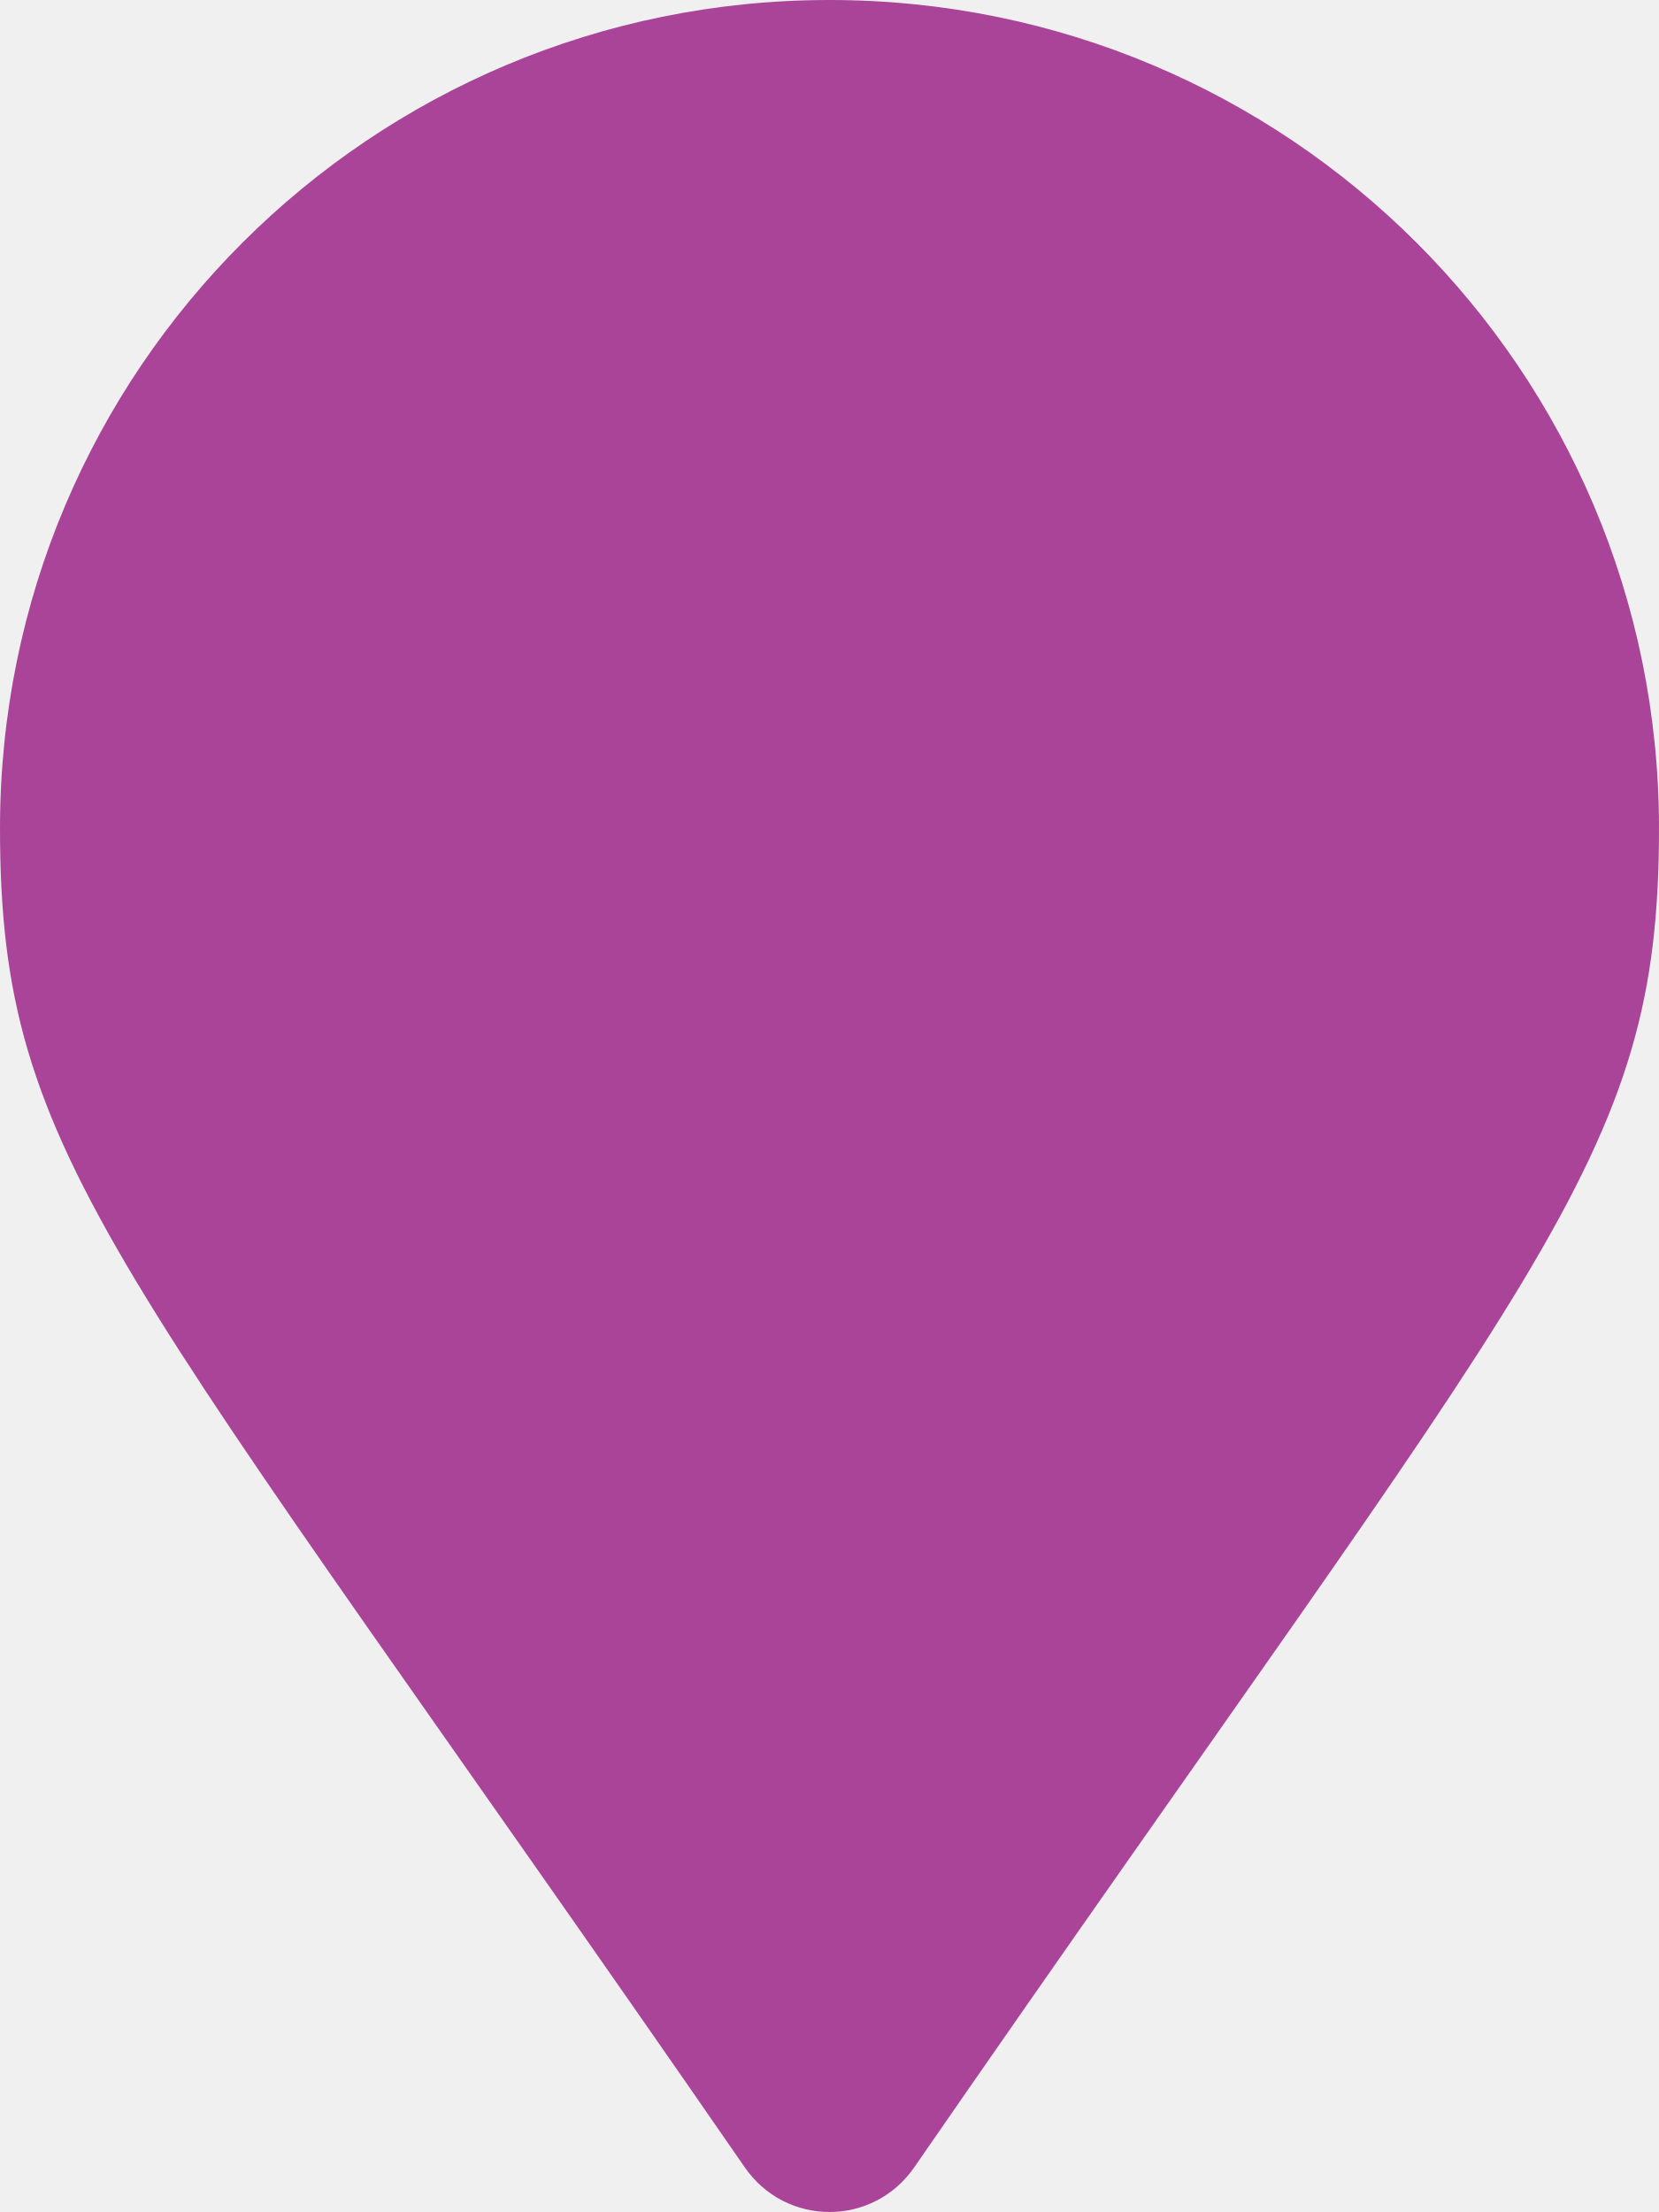
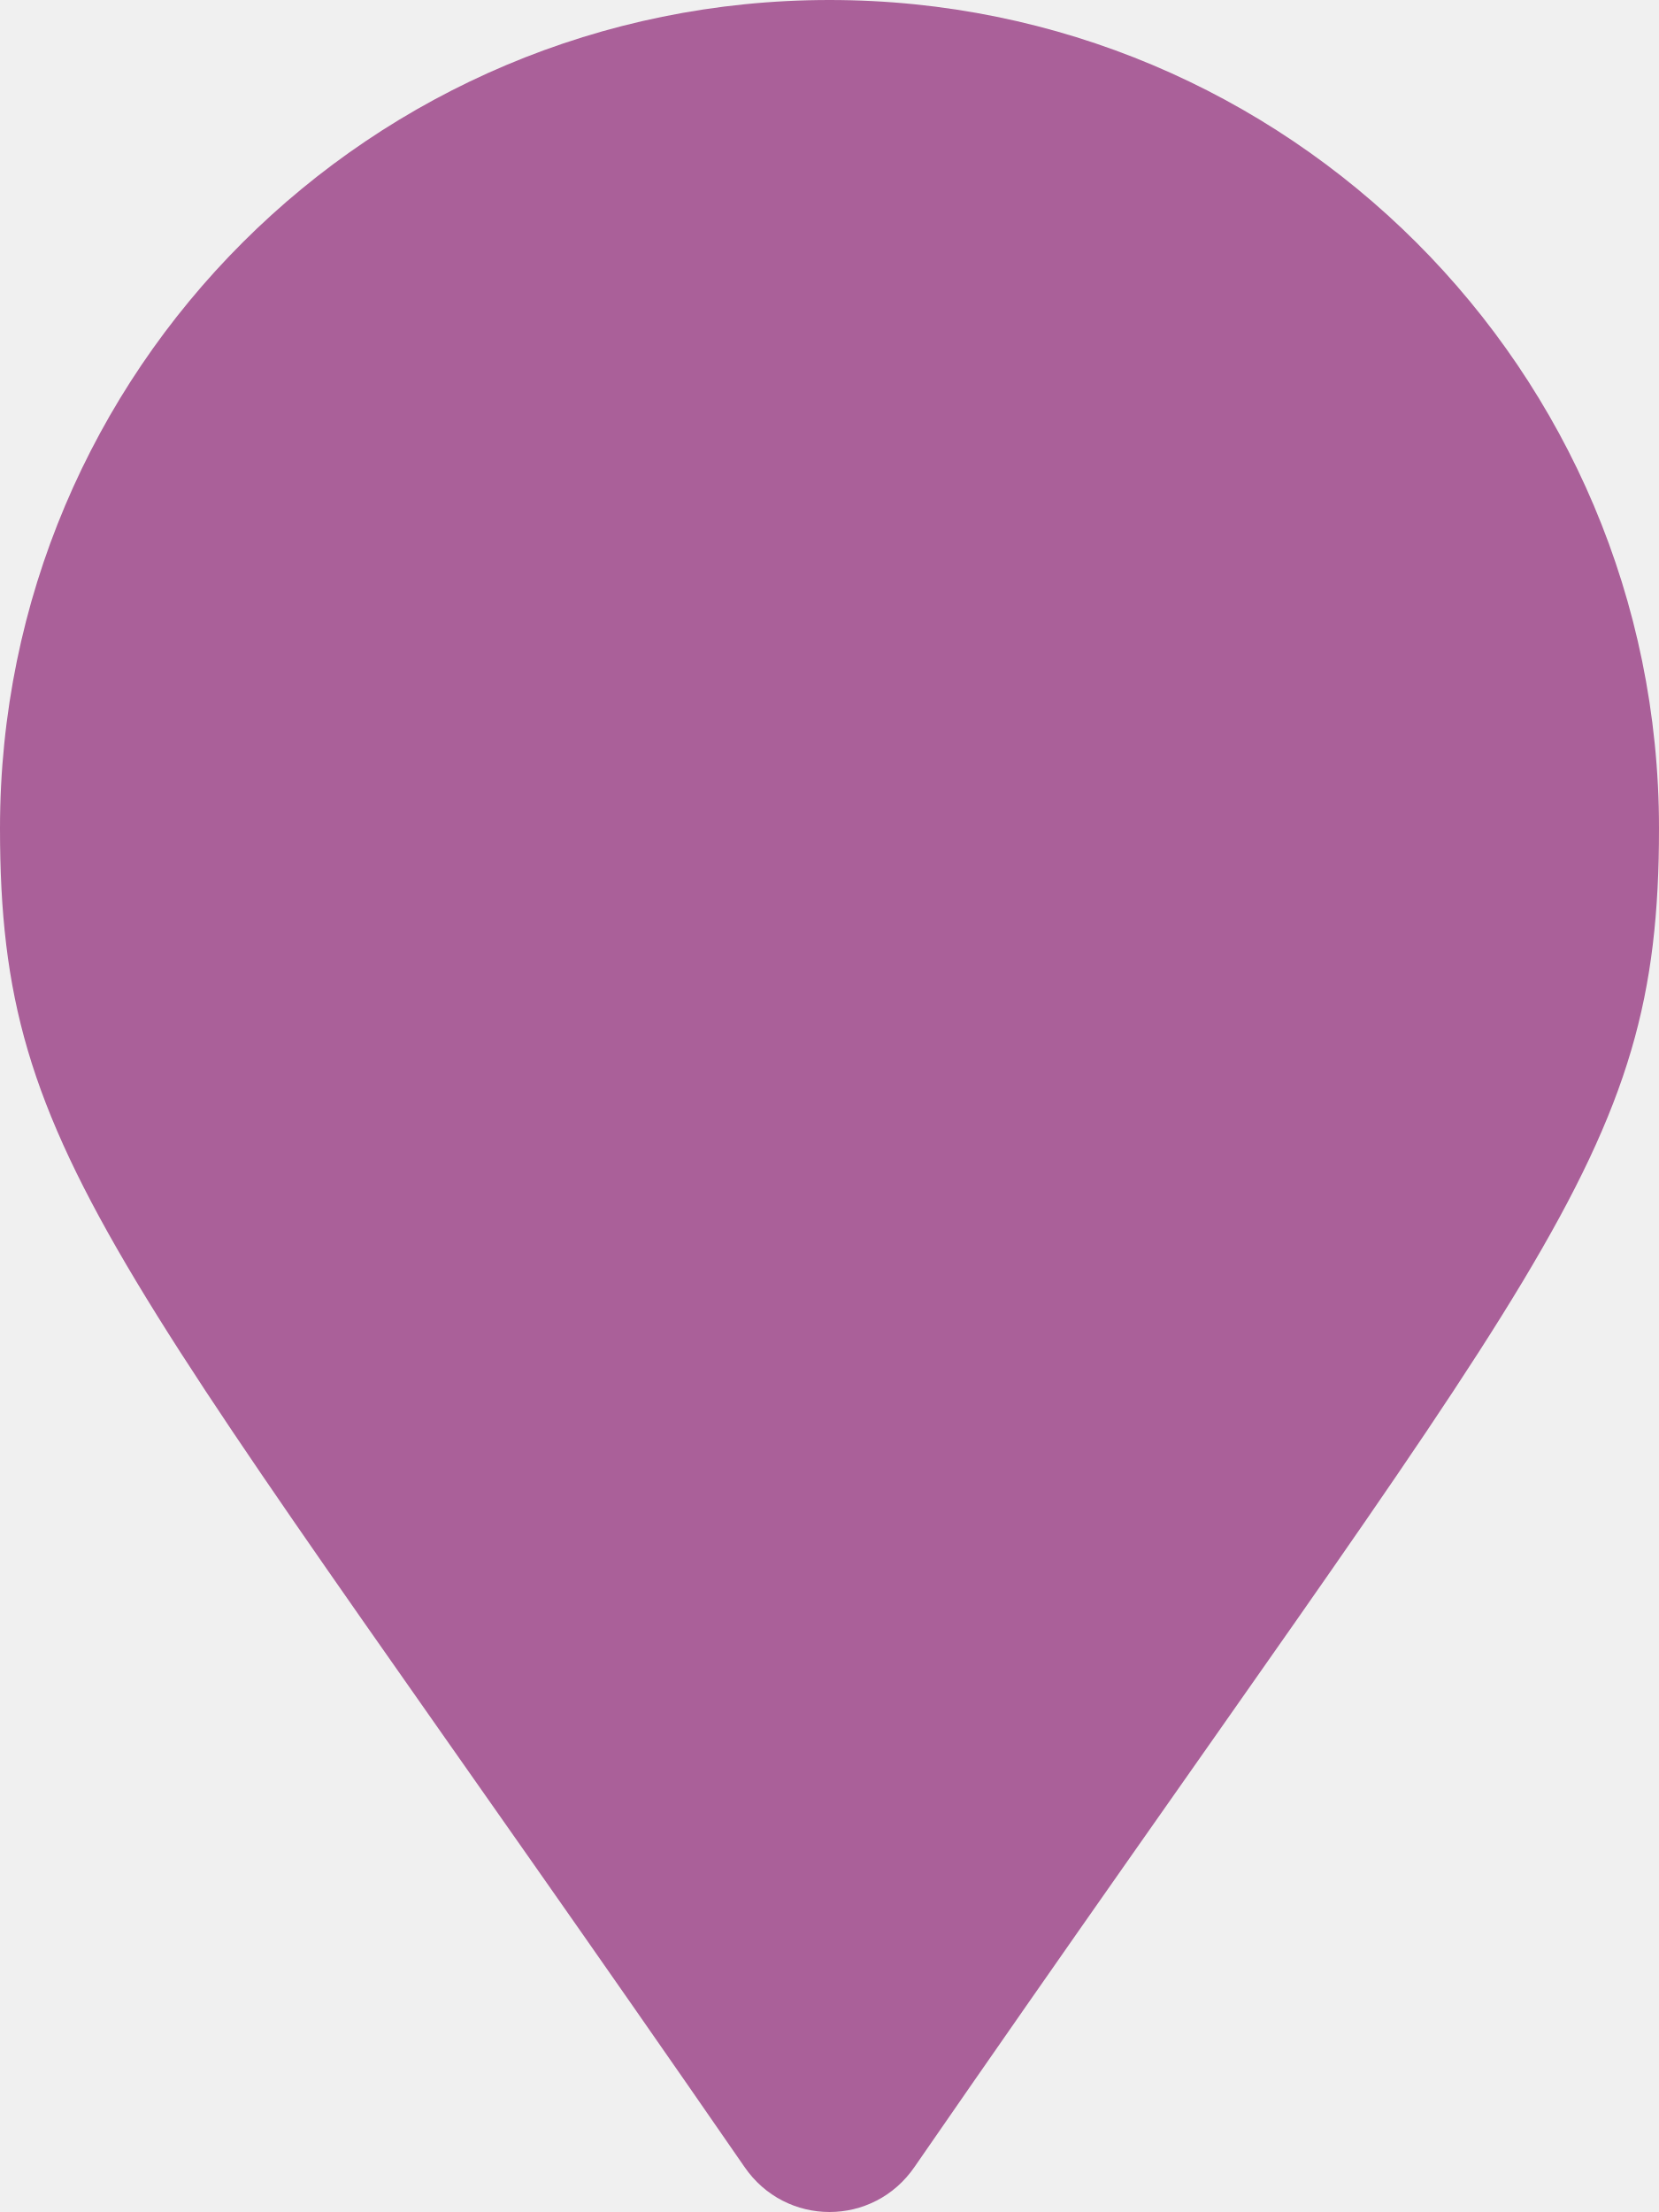
<svg xmlns="http://www.w3.org/2000/svg" xmlns:xlink="http://www.w3.org/1999/xlink" version="1.1" x="0px" y="0px" viewBox="0 0 30 40" xml:space="preserve" id="svg15" width="30" height="40">
  <defs id="defs19">
    <linearGradient id="linearGradient18697">
      <stop style="stop-color:#499fff;stop-opacity:1;" offset="0" id="stop18693" />
      <stop style="stop-color:#499fff;stop-opacity:0;" offset="1" id="stop18695" />
    </linearGradient>
    <linearGradient xlink:href="#linearGradient18697" id="linearGradient18699" x1="0" y1="40.325" x2="60.4" y2="40.325" gradientUnits="userSpaceOnUse" />
  </defs>
  <style type="text/css" id="style2">
	.st0{clip-path:url(#SVGID_00000136386088368648505400000000571717232383379892_);}
	.st1{clip-path:url(#SVGID_00000116205600839791112250000014937956478301575336_);}
	.st2{clip-path:url(#SVGID_00000096040197326335863040000017996150782894966913_);}
	.st3{clip-path:url(#SVGID_00000171685803243020096840000015679599210622463931_);}
	.st4{clip-path:url(#SVGID_00000127036615931805248780000005700885795311586226_);}
	.st5{clip-path:url(#SVGID_00000077315485366628045660000011366337665254483639_);}
	.st6{clip-path:url(#SVGID_00000058583532550707888440000013826178488048493204_);}
	.st7{clip-path:url(#SVGID_00000022557654374484654540000001774627582556727481_);}
	.st8{fill:#333333;}
	.st9{fill:#EEA401;}
	.st10{fill:#F8DA98;}
	.st11{fill:#EFA501;}
	.st12{fill:#FFFFFF;}
	.st13{fill:#666666;}
	.st14{fill:none;stroke:#A7A7A7;stroke-width:0.75;stroke-linecap:square;stroke-miterlimit:10;}
	.st15{fill:none;stroke:#576C7E;stroke-miterlimit:10;}
	.st16{fill:none;}
	.st17{fill:none;stroke:#8D8D8D;stroke-miterlimit:10;}
	.st18{fill:none;stroke:#DADADA;stroke-miterlimit:10;}
	.st19{fill:none;stroke:#AA4499;stroke-width:3;stroke-miterlimit:10;}
	.st20{fill:none;stroke:#333333;stroke-width:3;stroke-miterlimit:10;}
	.st21{fill:none;stroke:#000000;stroke-width:0.25;stroke-miterlimit:10;}
	.st22{fill:#4D4D4D;}
	.st23{clip-path:url(#SVGID_00000144295339361052626790000007699555023762521490_);}
	.st24{fill:#BB082B;}
	.st25{fill:#ED3D2C;}
	.st26{fill:#FB8D46;}
	.st27{fill:#FDCB65;}
	.st28{fill:#FFFEB6;}
	.st29{fill:none;stroke:#666666;stroke-width:0.25;stroke-miterlimit:10;}
	.st30{fill:#E3D6A2;}
	.st31{fill:#6A6B59;}
	.st32{fill:none;stroke:#FFFFFF;stroke-width:0.75;stroke-miterlimit:10;}
	.st33{opacity:0.3;}
	.st34{fill:none;stroke:#4D4D4D;stroke-width:0.75;stroke-miterlimit:10;}
	.st35{fill:#A8B9C1;}
	.st36{fill:#0071B0;}
	.st37{fill:none;stroke:#576C7E;stroke-width:3;stroke-linecap:round;stroke-miterlimit:10;}
	.st38{fill:#E2B3AA;}
	.st39{fill:#AF4949;}
	.st40{fill:#576C7E;}
	.st41{fill:#511136;}
	.st42{fill:#7A1952;}
	.st43{fill:#A1216D;}
	.st44{fill:#B44E89;}
	.st45{fill:#C67AA6;}
	.st46{fill:#FFDD19;}
	.st47{opacity:0.69;}
	.st48{fill:#B6CCB7;}
	.st49{fill:#CC6677;}
	.st50{fill:#1072AD;}
	.st51{fill:#DBE2E5;}
	.st52{fill:#A4A9AC;}
	.st53{fill:#E9EDEF;}
	.st54{fill:#F0F3F4;}
	.st55{fill:#F7F8F9;}
	.st56{fill:#C0C0C0;}
	.st57{fill:#49A999;}
	.st58{fill:#8BCCEC;}
	.st59{fill:#AA4499;}
	.st60{fill:none;stroke:#C0C0C0;stroke-miterlimit:10;}
	.st61{fill:#E6E6E6;}
	.st62{fill:none;stroke:#FFFFFF;stroke-width:3;stroke-linecap:round;stroke-miterlimit:10;}
	.st63{fill:none;stroke:#C0C0C0;stroke-width:4;stroke-linecap:round;stroke-miterlimit:10;}
	.st64{clip-path:url(#SVGID_00000183250794884185990790000000739072844913366953_);}
	.st65{fill:#22AA73;}
	.st66{fill:#F7DC63;}
	.st67{fill:none;stroke:#A8A8A8;stroke-width:0.75;stroke-linecap:square;stroke-miterlimit:10;}
	.st68{clip-path:url(#SVGID_00000147193797632158530140000004258360248796616629_);}
	.st69{opacity:0.61;}
	.st70{opacity:0.27;fill:#EFA501;}
	.st71{clip-path:url(#SVGID_00000000905411102311841070000018389179953301501091_);}
	.st72{clip-path:url(#SVGID_00000002359486753169303410000014227575780122991244_);}
	.st73{fill:none;stroke:#8E8E8E;stroke-miterlimit:10;}
	.st74{fill:none;stroke:#DBDBDB;stroke-miterlimit:10;}
	.st75{fill:#FFFFFF;stroke:#4D4D4D;stroke-miterlimit:10;}
	.st76{fill:#22A973;}
	.st77{fill:#F6DB63;}
</style>
  <g id="MAPA_BASE">
</g>
  <g id="GRAFIC">
    <g id="Capa_4">
	</g>
  </g>
  <g id="TOC_FONS">
</g>
  <g id="CREDITS">
</g>
  <g id="TOC_CONTENT" transform="scale(0.4966887,0.4959702)" style="fill:#aa4499;fill-opacity:1">
-     <path d="M 0,30.2 C 0,13.5 13.5,0 30.2,0 46.9,0 60.4,13.5 60.4,30.2 60.4,42.4 56.2,45.8 33.3,79 31.8,81.2 28.6,81.2 27.1,79 4.2,45.8 0,42.4 0,30.2 Z" id="path9" style="fill:#aa4499;fill-opacity:1" />
+     <path d="M 0,30.2 C 0,13.5 13.5,0 30.2,0 46.9,0 60.4,13.5 60.4,30.2 60.4,42.4 56.2,45.8 33.3,79 31.8,81.2 28.6,81.2 27.1,79 4.2,45.8 0,42.4 0,30.2 Z" id="path9" style="fill:#aa6099;fill-opacity:1" />
  </g>
  <g id="MOBIL">
</g>
  <g id="POIS">
</g>
  <g id="POPUP">
</g>
</svg>
